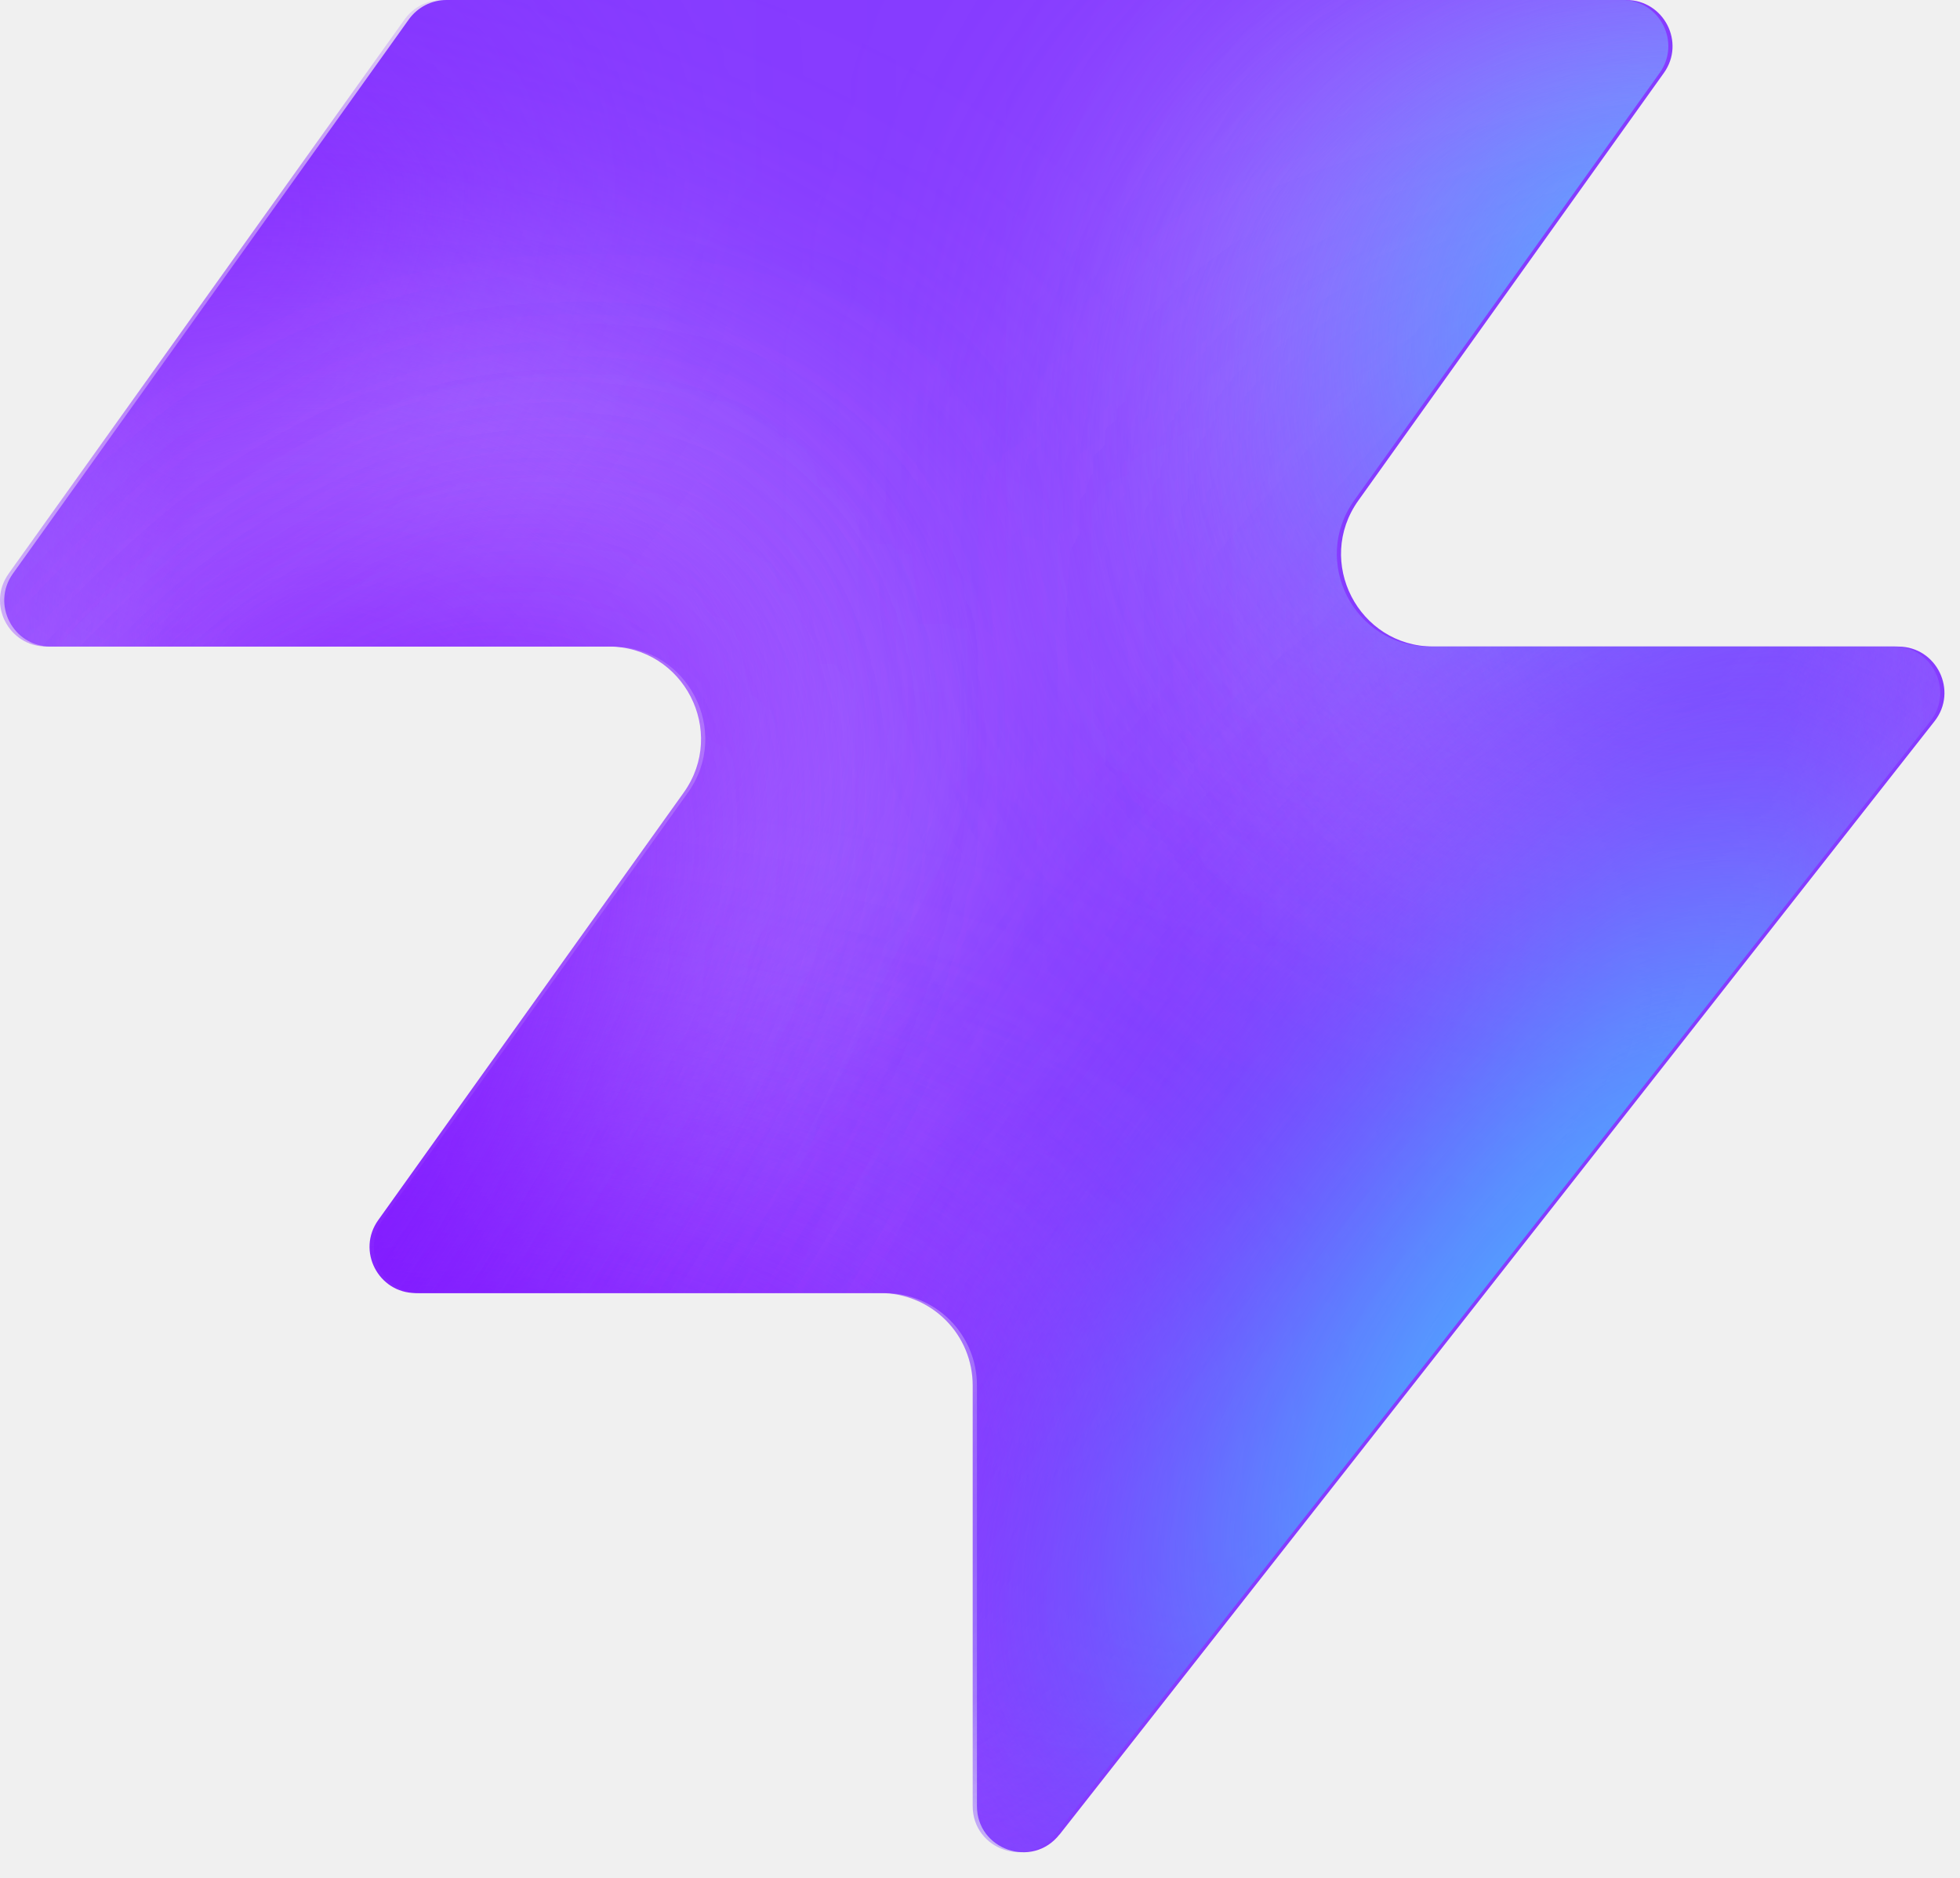
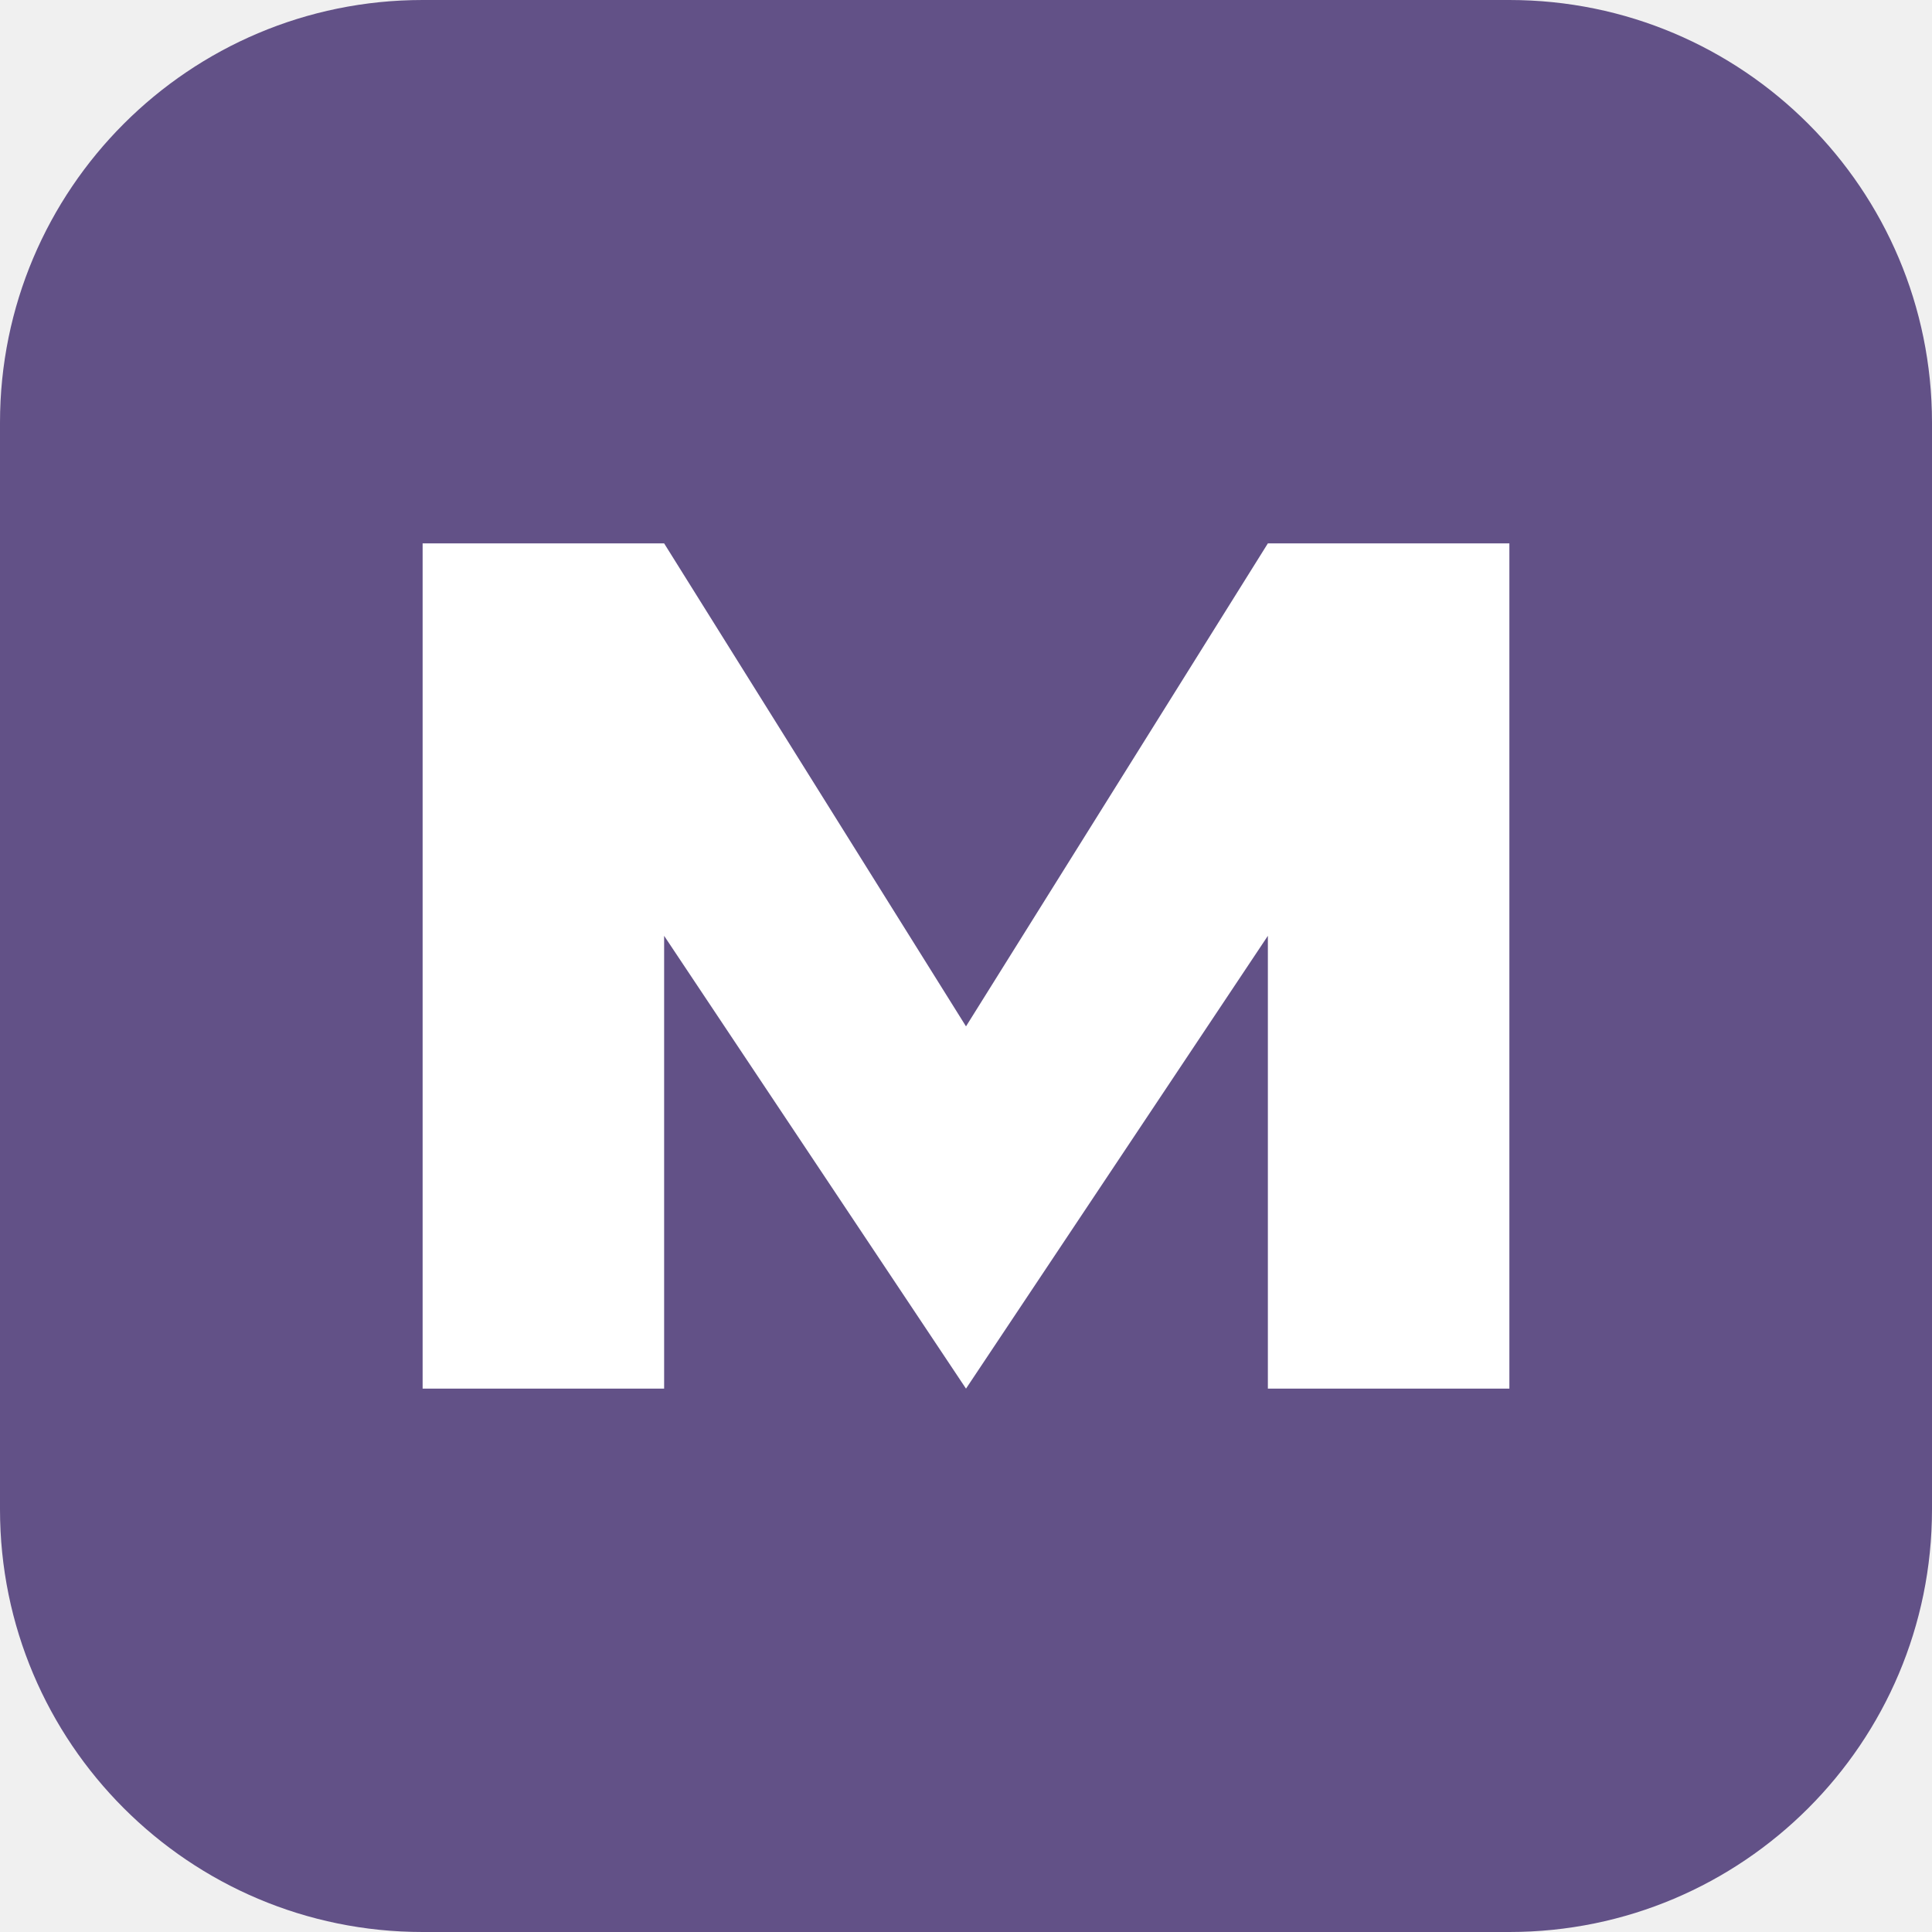
- <svg xmlns="http://www.w3.org/2000/svg" width="48" height="46" fill="none" viewBox="0 0 48 46">
-   <path fill="#863bff" d="M25.946 44.938c-.664.845-2.021.375-2.021-.698V33.937a2.26 2.26 0 0 0-2.262-2.262H10.287c-.92 0-1.456-1.04-.92-1.788l7.48-10.471c1.07-1.497 0-3.578-1.842-3.578H1.237c-.92 0-1.456-1.04-.92-1.788L10.013.474c.214-.297.556-.474.92-.474h28.894c.92 0 1.456 1.04.92 1.788l-7.48 10.471c-1.07 1.498 0 3.579 1.842 3.579h11.377c.943 0 1.473 1.088.89 1.83L25.947 44.94z" style="fill:#863bff;fill:color(display-p3 .525 .23 1);fill-opacity:1" />
-   <mask id="a" width="48" height="46" x="0" y="0" maskUnits="userSpaceOnUse" style="mask-type:alpha">
-     <path fill="#000" d="M25.842 44.938c-.664.844-2.021.375-2.021-.698V33.937a2.26 2.26 0 0 0-2.262-2.262H10.183c-.92 0-1.456-1.04-.92-1.788l7.48-10.471c1.07-1.498 0-3.579-1.842-3.579H1.133c-.92 0-1.456-1.04-.92-1.787L9.91.473c.214-.297.556-.474.92-.474h28.894c.92 0 1.456 1.04.92 1.788l-7.48 10.471c-1.07 1.498 0 3.578 1.842 3.578h11.377c.943 0 1.473 1.088.89 1.832L25.843 44.94z" style="fill:#000;fill-opacity:1" />
-   </mask>
-   <g mask="url(#a)">
-     <g filter="url(#b)">
-       <ellipse cx="5.508" cy="14.704" fill="#ede6ff" rx="5.508" ry="14.704" style="fill:#ede6ff;fill:color(display-p3 .927 .903 1);fill-opacity:1" transform="matrix(.00324 1 1 -.00324 -4.47 31.516)" />
-     </g>
-     <g filter="url(#c)">
-       <ellipse cx="10.399" cy="29.851" fill="#ede6ff" rx="10.399" ry="29.851" style="fill:#ede6ff;fill:color(display-p3 .927 .903 1);fill-opacity:1" transform="matrix(.00324 1 1 -.00324 -39.328 7.883)" />
-     </g>
-     <g filter="url(#d)">
-       <ellipse cx="5.508" cy="30.487" fill="#7e14ff" rx="5.508" ry="30.487" style="fill:#7e14ff;fill:color(display-p3 .492 .077 1);fill-opacity:1" transform="rotate(89.814 -25.913 -14.639)scale(1 -1)" />
-     </g>
-     <g filter="url(#e)">
-       <ellipse cx="5.508" cy="30.599" fill="#7e14ff" rx="5.508" ry="30.599" style="fill:#7e14ff;fill:color(display-p3 .492 .077 1);fill-opacity:1" transform="rotate(89.814 -32.644 -3.334)scale(1 -1)" />
-     </g>
-     <g filter="url(#f)">
-       <ellipse cx="5.508" cy="30.599" fill="#7e14ff" rx="5.508" ry="30.599" style="fill:#7e14ff;fill:color(display-p3 .492 .077 1);fill-opacity:1" transform="matrix(.00324 1 1 -.00324 -34.34 30.47)" />
-     </g>
-     <g filter="url(#g)">
-       <ellipse cx="14.072" cy="22.078" fill="#ede6ff" rx="14.072" ry="22.078" style="fill:#ede6ff;fill:color(display-p3 .927 .903 1);fill-opacity:1" transform="rotate(93.35 24.506 48.493)scale(-1 1)" />
-     </g>
-     <g filter="url(#h)">
-       <ellipse cx="3.47" cy="21.501" fill="#7e14ff" rx="3.47" ry="21.501" style="fill:#7e14ff;fill:color(display-p3 .492 .077 1);fill-opacity:1" transform="rotate(89.009 28.708 47.59)scale(-1 1)" />
-     </g>
-     <g filter="url(#i)">
-       <ellipse cx="3.47" cy="21.501" fill="#7e14ff" rx="3.47" ry="21.501" style="fill:#7e14ff;fill:color(display-p3 .492 .077 1);fill-opacity:1" transform="rotate(89.009 28.708 47.59)scale(-1 1)" />
-     </g>
-     <g filter="url(#j)">
-       <ellipse cx=".387" cy="8.972" fill="#7e14ff" rx="4.407" ry="29.108" style="fill:#7e14ff;fill:color(display-p3 .492 .077 1);fill-opacity:1" transform="rotate(39.51 .387 8.972)" />
-     </g>
-     <g filter="url(#k)">
-       <ellipse cx="47.523" cy="-6.092" fill="#7e14ff" rx="4.407" ry="29.108" style="fill:#7e14ff;fill:color(display-p3 .492 .077 1);fill-opacity:1" transform="rotate(37.892 47.523 -6.092)" />
-     </g>
-     <g filter="url(#l)">
-       <ellipse cx="41.412" cy="6.333" fill="#47bfff" rx="5.971" ry="9.665" style="fill:#47bfff;fill:color(display-p3 .28 .748 1);fill-opacity:1" transform="rotate(37.892 41.412 6.333)" />
-     </g>
-     <g filter="url(#m)">
-       <ellipse cx="-1.879" cy="38.332" fill="#7e14ff" rx="4.407" ry="29.108" style="fill:#7e14ff;fill:color(display-p3 .492 .077 1);fill-opacity:1" transform="rotate(37.892 -1.88 38.332)" />
-     </g>
-     <g filter="url(#n)">
-       <ellipse cx="-1.879" cy="38.332" fill="#7e14ff" rx="4.407" ry="29.108" style="fill:#7e14ff;fill:color(display-p3 .492 .077 1);fill-opacity:1" transform="rotate(37.892 -1.88 38.332)" />
-     </g>
-     <g filter="url(#o)">
-       <ellipse cx="35.651" cy="29.907" fill="#7e14ff" rx="4.407" ry="29.108" style="fill:#7e14ff;fill:color(display-p3 .492 .077 1);fill-opacity:1" transform="rotate(37.892 35.651 29.907)" />
-     </g>
-     <g filter="url(#p)">
-       <ellipse cx="38.418" cy="32.4" fill="#47bfff" rx="5.971" ry="15.297" style="fill:#47bfff;fill:color(display-p3 .28 .748 1);fill-opacity:1" transform="rotate(37.892 38.418 32.4)" />
-     </g>
-   </g>
-   <defs>
-     <filter id="b" width="60.045" height="41.654" x="-19.77" y="16.149" color-interpolation-filters="sRGB" filterUnits="userSpaceOnUse">
-       <feFlood flood-opacity="0" result="BackgroundImageFix" />
-       <feBlend in="SourceGraphic" in2="BackgroundImageFix" result="shape" />
-       <feGaussianBlur result="effect1_foregroundBlur_2002_17158" stdDeviation="7.659" />
-     </filter>
-     <filter id="c" width="90.34" height="51.437" x="-54.613" y="-7.533" color-interpolation-filters="sRGB" filterUnits="userSpaceOnUse">
-       <feFlood flood-opacity="0" result="BackgroundImageFix" />
-       <feBlend in="SourceGraphic" in2="BackgroundImageFix" result="shape" />
-       <feGaussianBlur result="effect1_foregroundBlur_2002_17158" stdDeviation="7.659" />
-     </filter>
-     <filter id="d" width="79.355" height="29.4" x="-49.64" y="2.03" color-interpolation-filters="sRGB" filterUnits="userSpaceOnUse">
-       <feFlood flood-opacity="0" result="BackgroundImageFix" />
-       <feBlend in="SourceGraphic" in2="BackgroundImageFix" result="shape" />
-       <feGaussianBlur result="effect1_foregroundBlur_2002_17158" stdDeviation="4.596" />
-     </filter>
-     <filter id="e" width="79.579" height="29.4" x="-45.045" y="20.029" color-interpolation-filters="sRGB" filterUnits="userSpaceOnUse">
-       <feFlood flood-opacity="0" result="BackgroundImageFix" />
-       <feBlend in="SourceGraphic" in2="BackgroundImageFix" result="shape" />
-       <feGaussianBlur result="effect1_foregroundBlur_2002_17158" stdDeviation="4.596" />
-     </filter>
-     <filter id="f" width="79.579" height="29.4" x="-43.513" y="21.178" color-interpolation-filters="sRGB" filterUnits="userSpaceOnUse">
-       <feFlood flood-opacity="0" result="BackgroundImageFix" />
-       <feBlend in="SourceGraphic" in2="BackgroundImageFix" result="shape" />
-       <feGaussianBlur result="effect1_foregroundBlur_2002_17158" stdDeviation="4.596" />
-     </filter>
-     <filter id="g" width="74.749" height="58.852" x="15.756" y="-17.901" color-interpolation-filters="sRGB" filterUnits="userSpaceOnUse">
-       <feFlood flood-opacity="0" result="BackgroundImageFix" />
-       <feBlend in="SourceGraphic" in2="BackgroundImageFix" result="shape" />
-       <feGaussianBlur result="effect1_foregroundBlur_2002_17158" stdDeviation="7.659" />
-     </filter>
-     <filter id="h" width="61.377" height="25.362" x="23.548" y="2.284" color-interpolation-filters="sRGB" filterUnits="userSpaceOnUse">
-       <feFlood flood-opacity="0" result="BackgroundImageFix" />
-       <feBlend in="SourceGraphic" in2="BackgroundImageFix" result="shape" />
-       <feGaussianBlur result="effect1_foregroundBlur_2002_17158" stdDeviation="4.596" />
-     </filter>
-     <filter id="i" width="61.377" height="25.362" x="23.548" y="2.284" color-interpolation-filters="sRGB" filterUnits="userSpaceOnUse">
-       <feFlood flood-opacity="0" result="BackgroundImageFix" />
-       <feBlend in="SourceGraphic" in2="BackgroundImageFix" result="shape" />
-       <feGaussianBlur result="effect1_foregroundBlur_2002_17158" stdDeviation="4.596" />
-     </filter>
-     <filter id="j" width="56.045" height="63.649" x="-27.636" y="-22.853" color-interpolation-filters="sRGB" filterUnits="userSpaceOnUse">
-       <feFlood flood-opacity="0" result="BackgroundImageFix" />
-       <feBlend in="SourceGraphic" in2="BackgroundImageFix" result="shape" />
-       <feGaussianBlur result="effect1_foregroundBlur_2002_17158" stdDeviation="4.596" />
-     </filter>
-     <filter id="k" width="54.814" height="64.646" x="20.116" y="-38.415" color-interpolation-filters="sRGB" filterUnits="userSpaceOnUse">
-       <feFlood flood-opacity="0" result="BackgroundImageFix" />
-       <feBlend in="SourceGraphic" in2="BackgroundImageFix" result="shape" />
-       <feGaussianBlur result="effect1_foregroundBlur_2002_17158" stdDeviation="4.596" />
-     </filter>
-     <filter id="l" width="33.541" height="35.313" x="24.641" y="-11.323" color-interpolation-filters="sRGB" filterUnits="userSpaceOnUse">
-       <feFlood flood-opacity="0" result="BackgroundImageFix" />
-       <feBlend in="SourceGraphic" in2="BackgroundImageFix" result="shape" />
-       <feGaussianBlur result="effect1_foregroundBlur_2002_17158" stdDeviation="4.596" />
-     </filter>
-     <filter id="m" width="54.814" height="64.646" x="-29.286" y="6.009" color-interpolation-filters="sRGB" filterUnits="userSpaceOnUse">
-       <feFlood flood-opacity="0" result="BackgroundImageFix" />
-       <feBlend in="SourceGraphic" in2="BackgroundImageFix" result="shape" />
-       <feGaussianBlur result="effect1_foregroundBlur_2002_17158" stdDeviation="4.596" />
-     </filter>
-     <filter id="n" width="54.814" height="64.646" x="-29.286" y="6.009" color-interpolation-filters="sRGB" filterUnits="userSpaceOnUse">
-       <feFlood flood-opacity="0" result="BackgroundImageFix" />
-       <feBlend in="SourceGraphic" in2="BackgroundImageFix" result="shape" />
-       <feGaussianBlur result="effect1_foregroundBlur_2002_17158" stdDeviation="4.596" />
-     </filter>
-     <filter id="o" width="54.814" height="64.646" x="8.244" y="-2.416" color-interpolation-filters="sRGB" filterUnits="userSpaceOnUse">
-       <feFlood flood-opacity="0" result="BackgroundImageFix" />
-       <feBlend in="SourceGraphic" in2="BackgroundImageFix" result="shape" />
-       <feGaussianBlur result="effect1_foregroundBlur_2002_17158" stdDeviation="4.596" />
-     </filter>
-     <filter id="p" width="39.409" height="43.623" x="18.713" y="10.588" color-interpolation-filters="sRGB" filterUnits="userSpaceOnUse">
-       <feFlood flood-opacity="0" result="BackgroundImageFix" />
-       <feBlend in="SourceGraphic" in2="BackgroundImageFix" result="shape" />
-       <feGaussianBlur result="effect1_foregroundBlur_2002_17158" stdDeviation="4.596" />
-     </filter>
-   </defs>
+ <svg xmlns="http://www.w3.org/2000/svg" viewBox="0 0 64 64">
+   <rect width="64" height="64" rx="14" fill="#625187" />
+   <path d="M14 46V18h8l10 16 10-16h8v28h-8V31L32 46 22 31v15z" fill="white" />
</svg>
